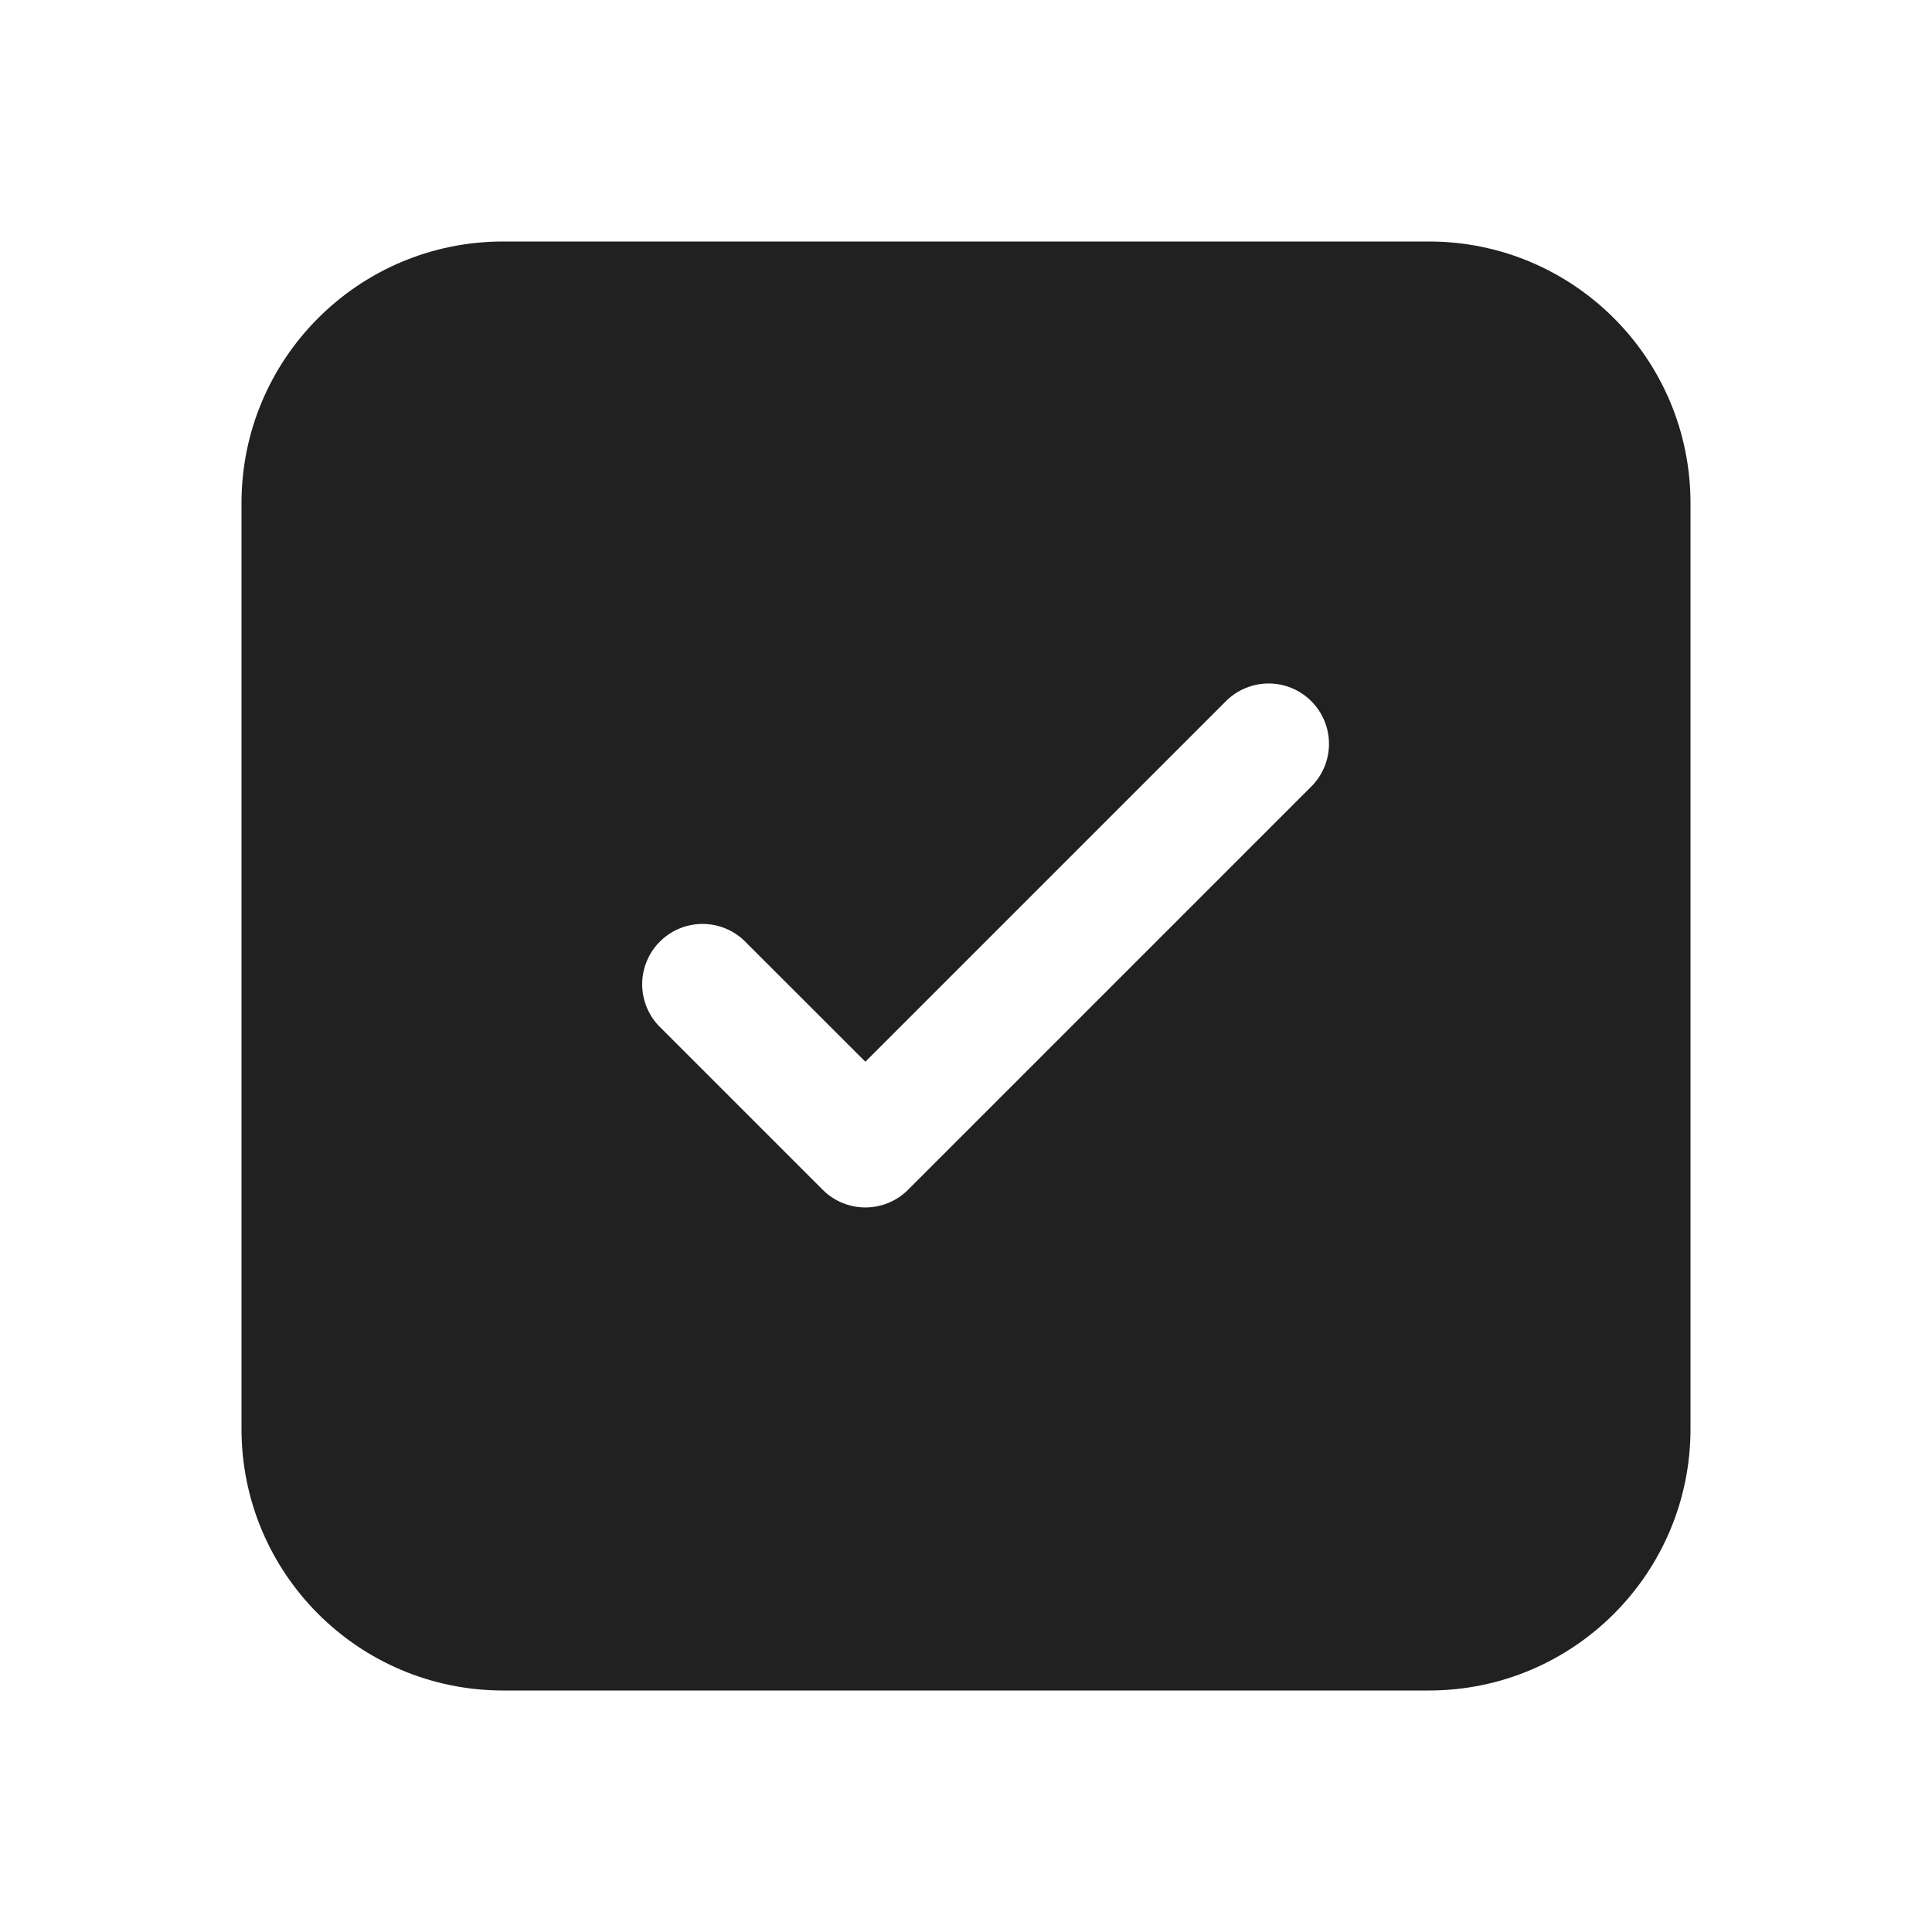
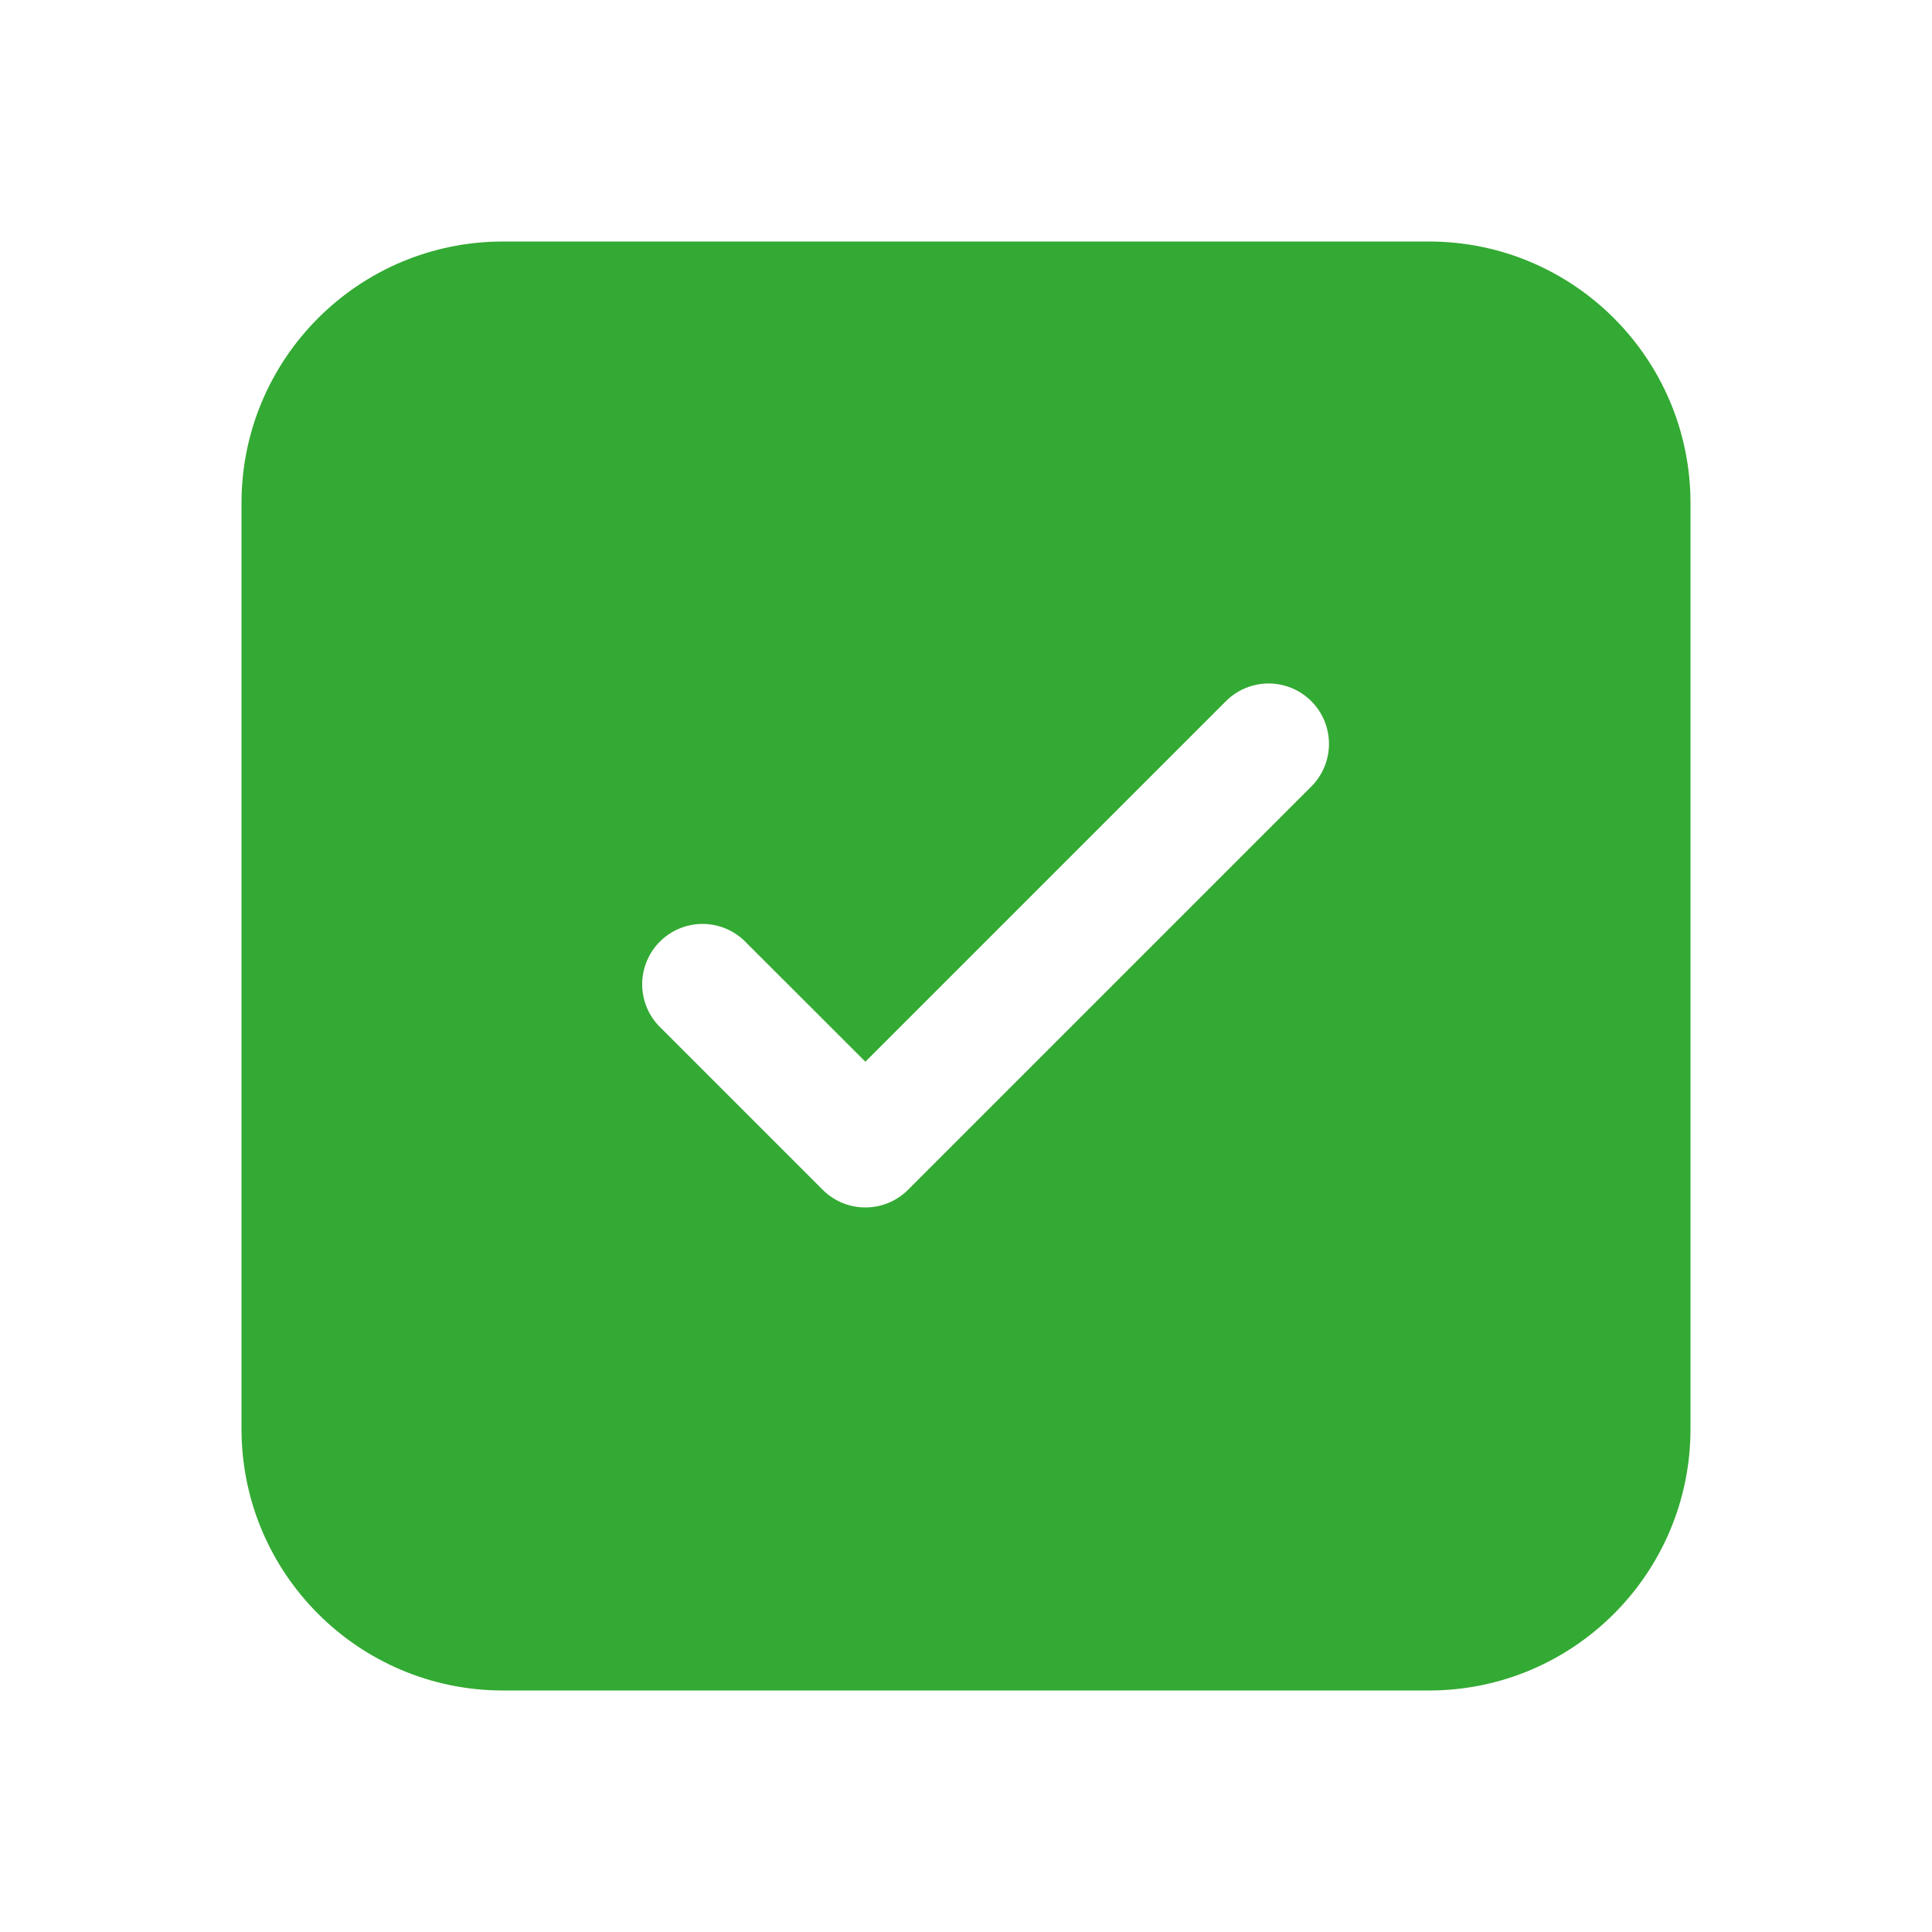
<svg xmlns="http://www.w3.org/2000/svg" width="24" height="24" fill="none" viewBox="0 0 24 24">
-   <path d="M6.25 3A3.25 3.25 0 0 0 3 6.25v11.5A3.25 3.25 0 0 0 6.25 21h11.5A3.25 3.25 0 0 0 21 17.75V6.25A3.25 3.25 0 0 0 17.75 3H6.25Zm10.03 6.78-5 5a.75.75 0 0 1-1.06 0l-2.004-2.004a.75.75 0 1 1 1.06-1.06l1.474 1.473 4.47-4.47a.75.75 0 1 1 1.06 1.061Z" fill="#212121" />
+   <path d="M6.25 3A3.25 3.25 0 0 0 3 6.25v11.5A3.25 3.25 0 0 0 6.25 21h11.5A3.25 3.25 0 0 0 21 17.75V6.25A3.25 3.25 0 0 0 17.75 3H6.25Zm10.03 6.78-5 5a.75.75 0 0 1-1.06 0l-2.004-2.004a.75.75 0 1 1 1.06-1.06l1.474 1.473 4.47-4.47a.75.75 0 1 1 1.06 1.061Z" fill="#33aa33" />
</svg>
